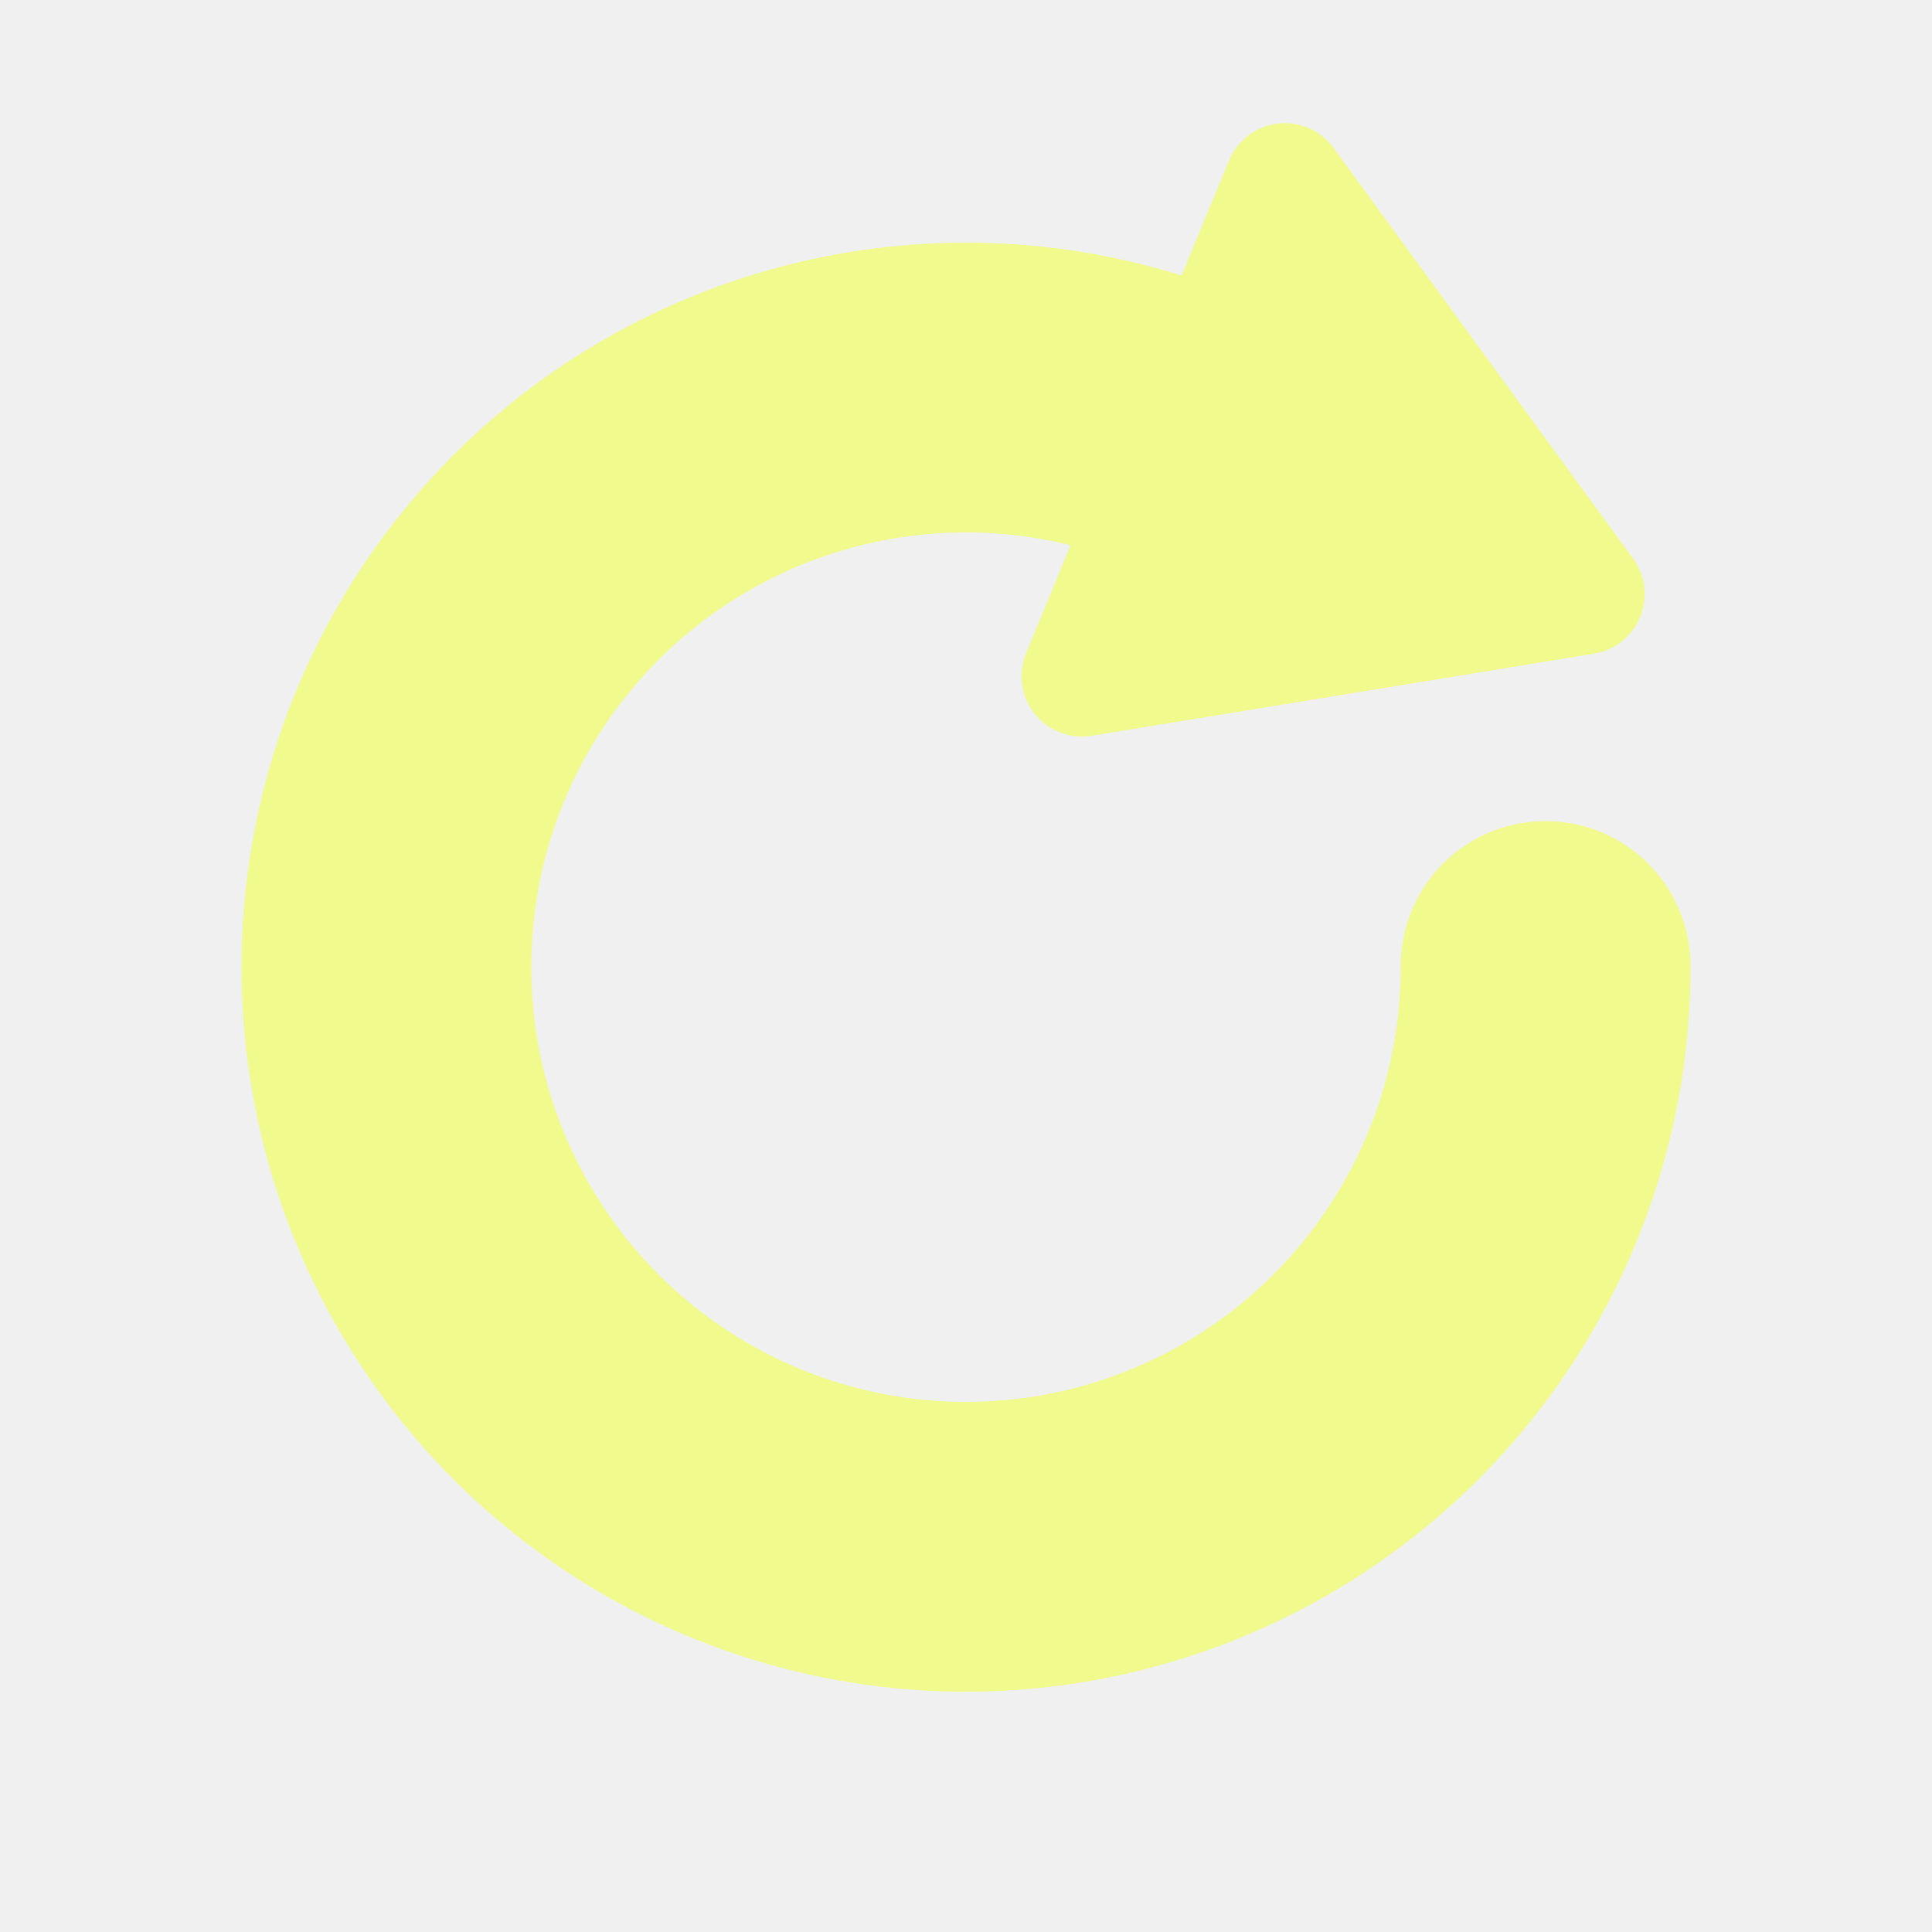
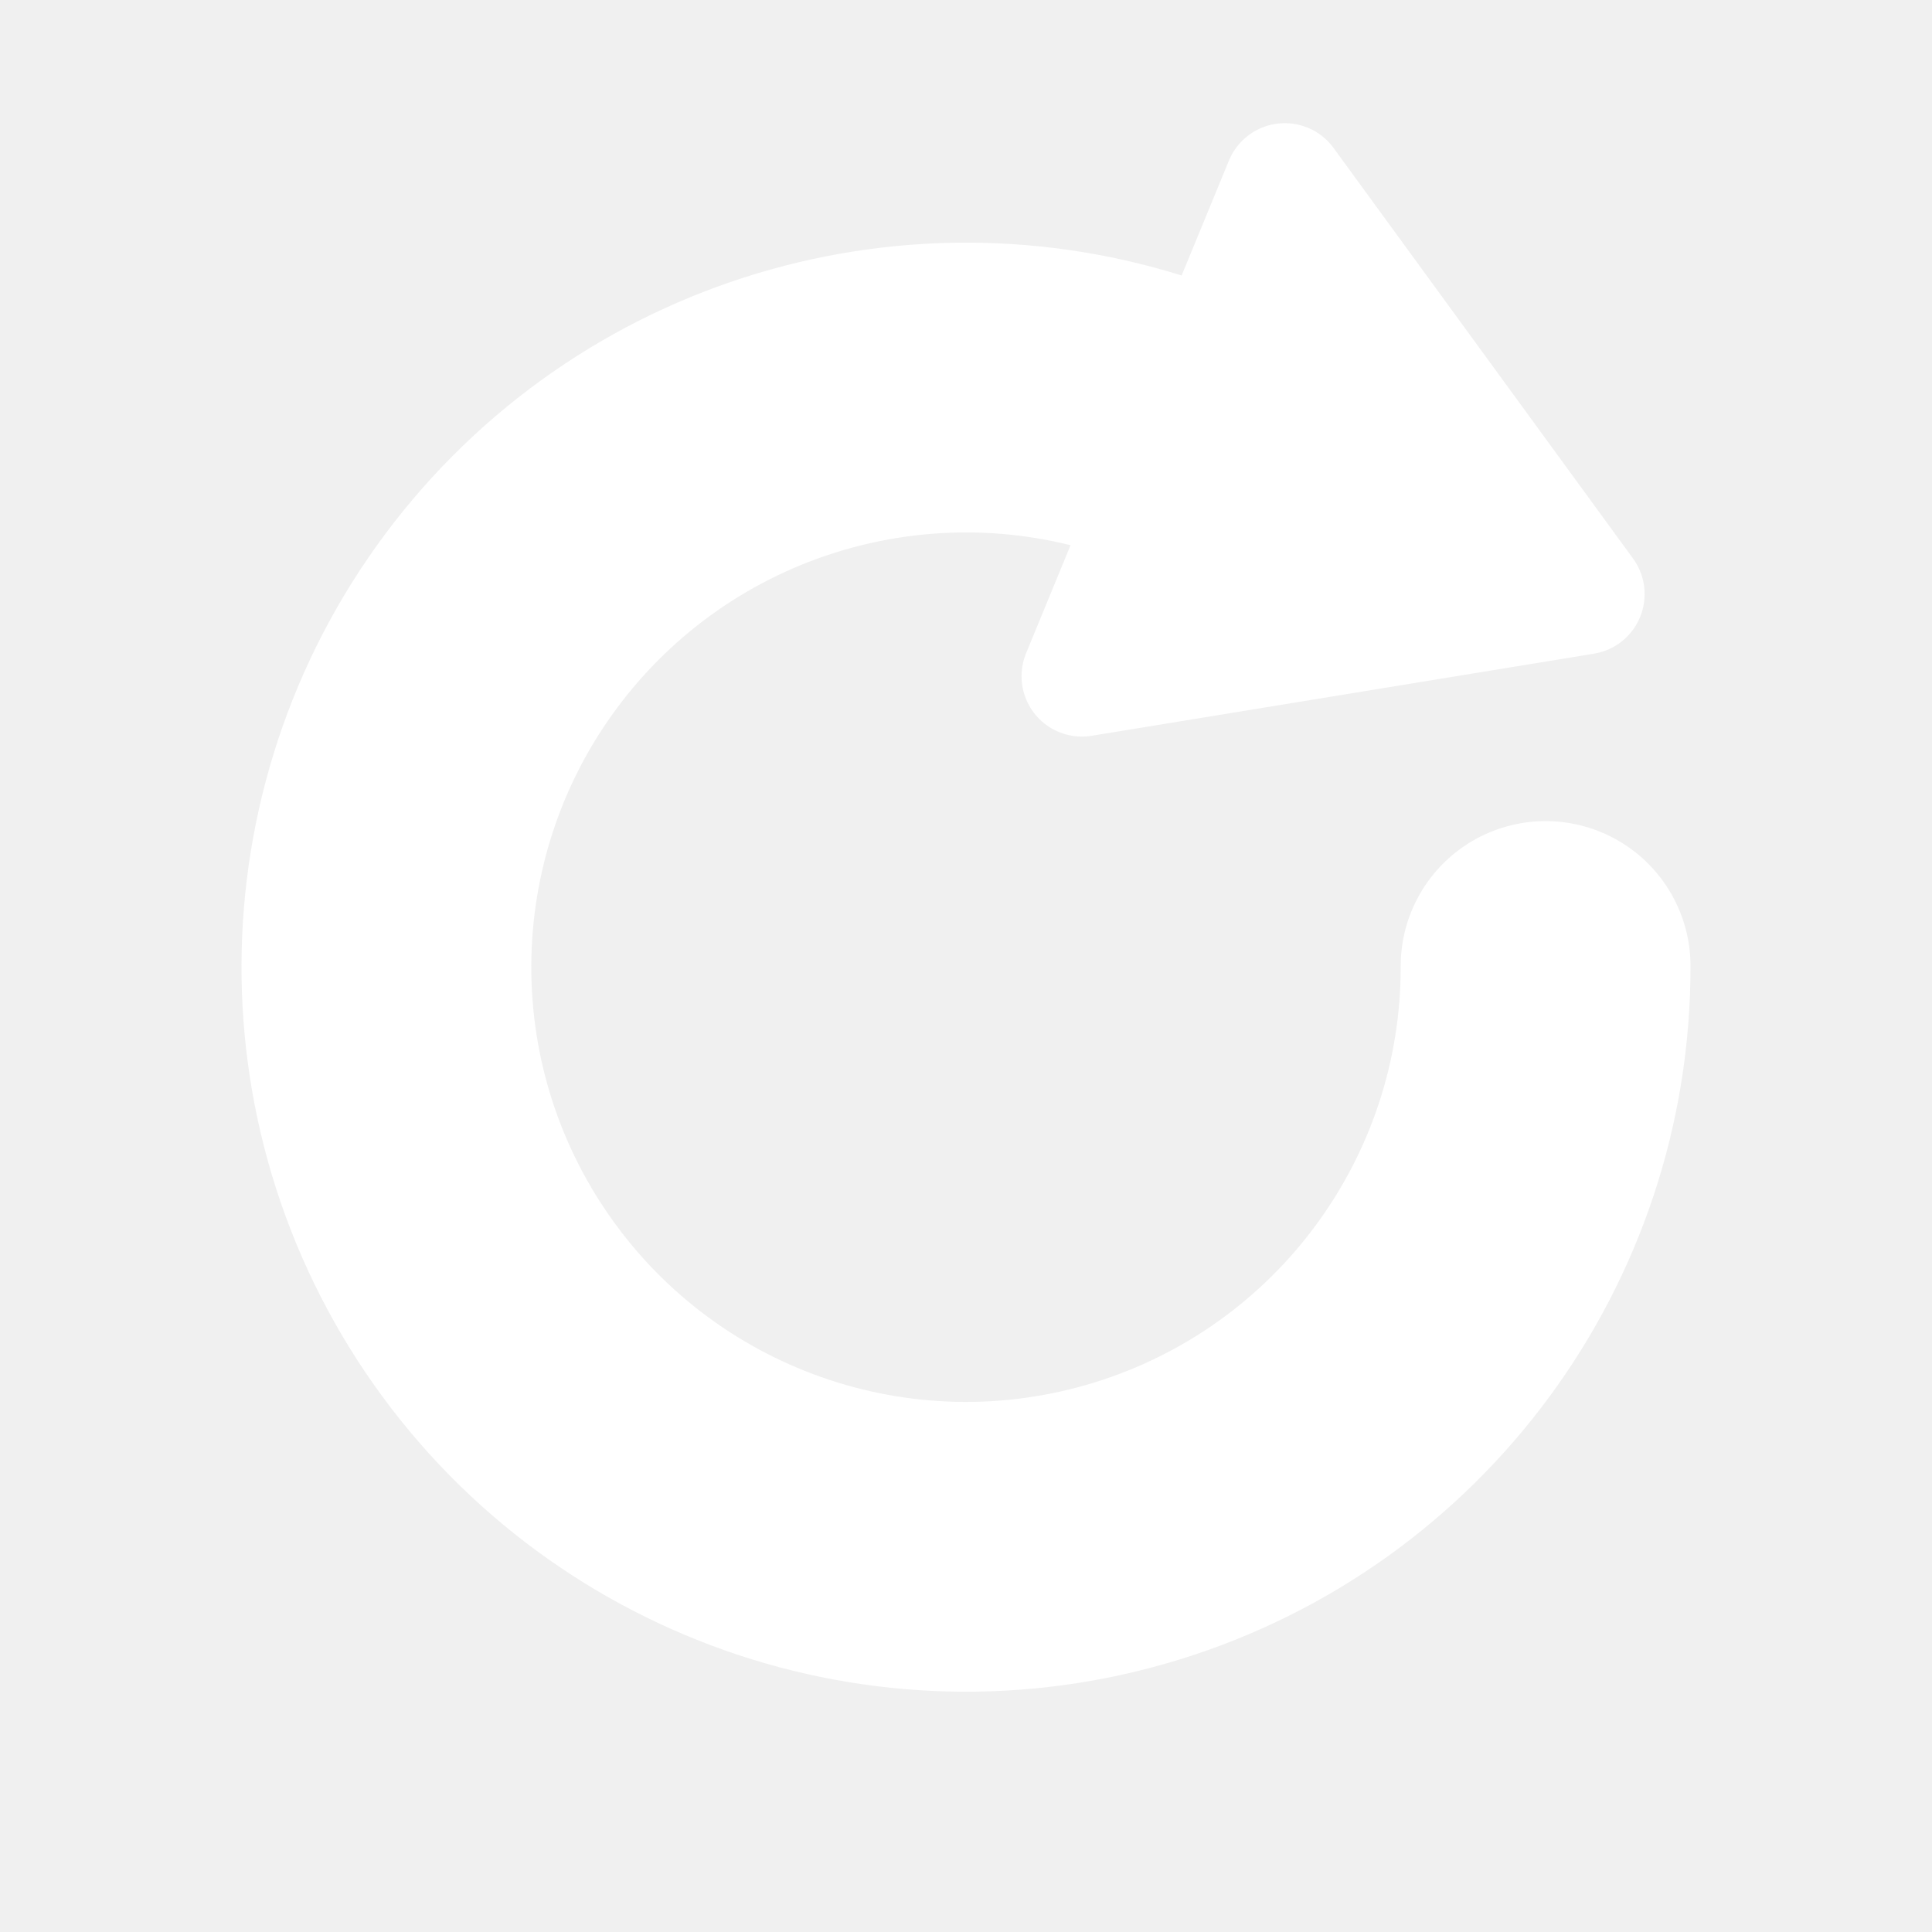
<svg xmlns="http://www.w3.org/2000/svg" width="40" height="40" viewBox="0 0 40 40">
-   <path d="M32 20 A12 12 0 1 1 24.5 8.9" fill="none" stroke="#f1fa8c" stroke-width="6" stroke-linecap="round" />
-   <path d="M26.6 3.8 L32.8 12.3 L22.4 14 Z" fill="#f1fa8c" stroke="#f1fa8c" stroke-width="2.5" stroke-linejoin="round" />
+   <path d="M32 20 A12 12 0 1 1 24.5 8.9" fill="none" stroke="#ffffff" stroke-width="6" stroke-linecap="round" />
+   <path d="M26.6 3.8 L32.8 12.3 L22.4 14 Z" fill="#ffffff" stroke="#ffffff" stroke-width="2.5" stroke-linejoin="round" />
</svg>
